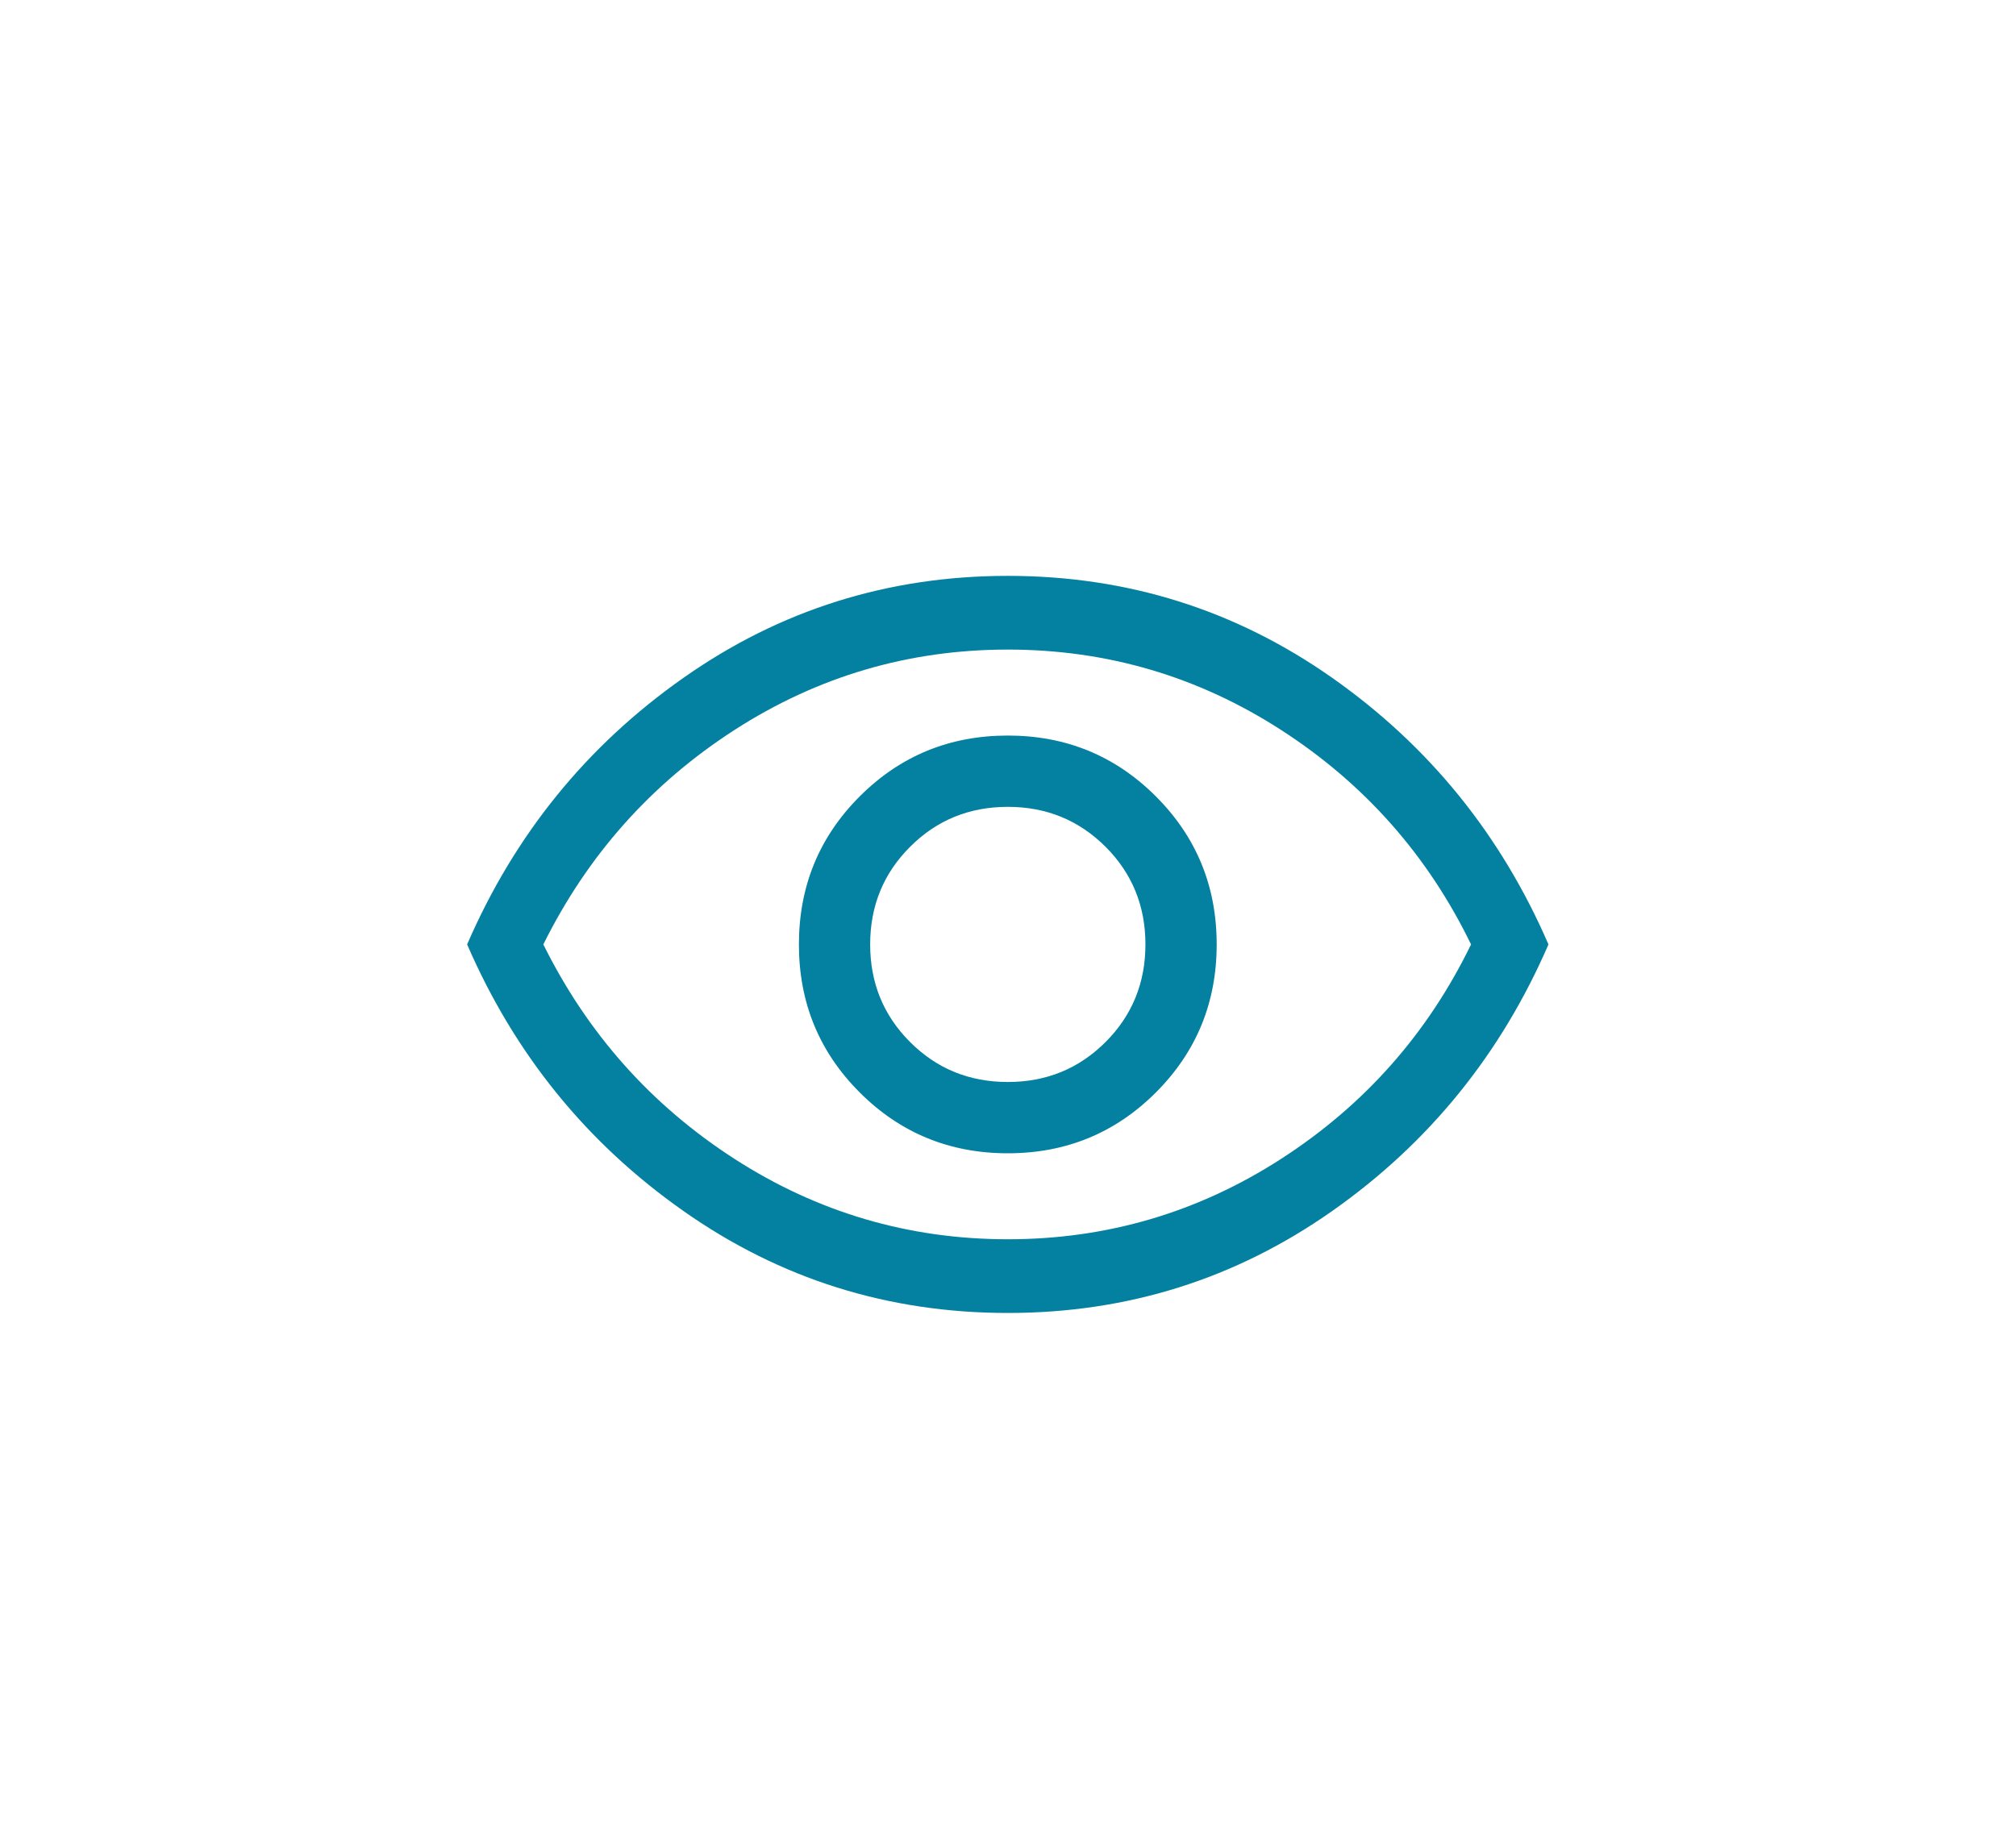
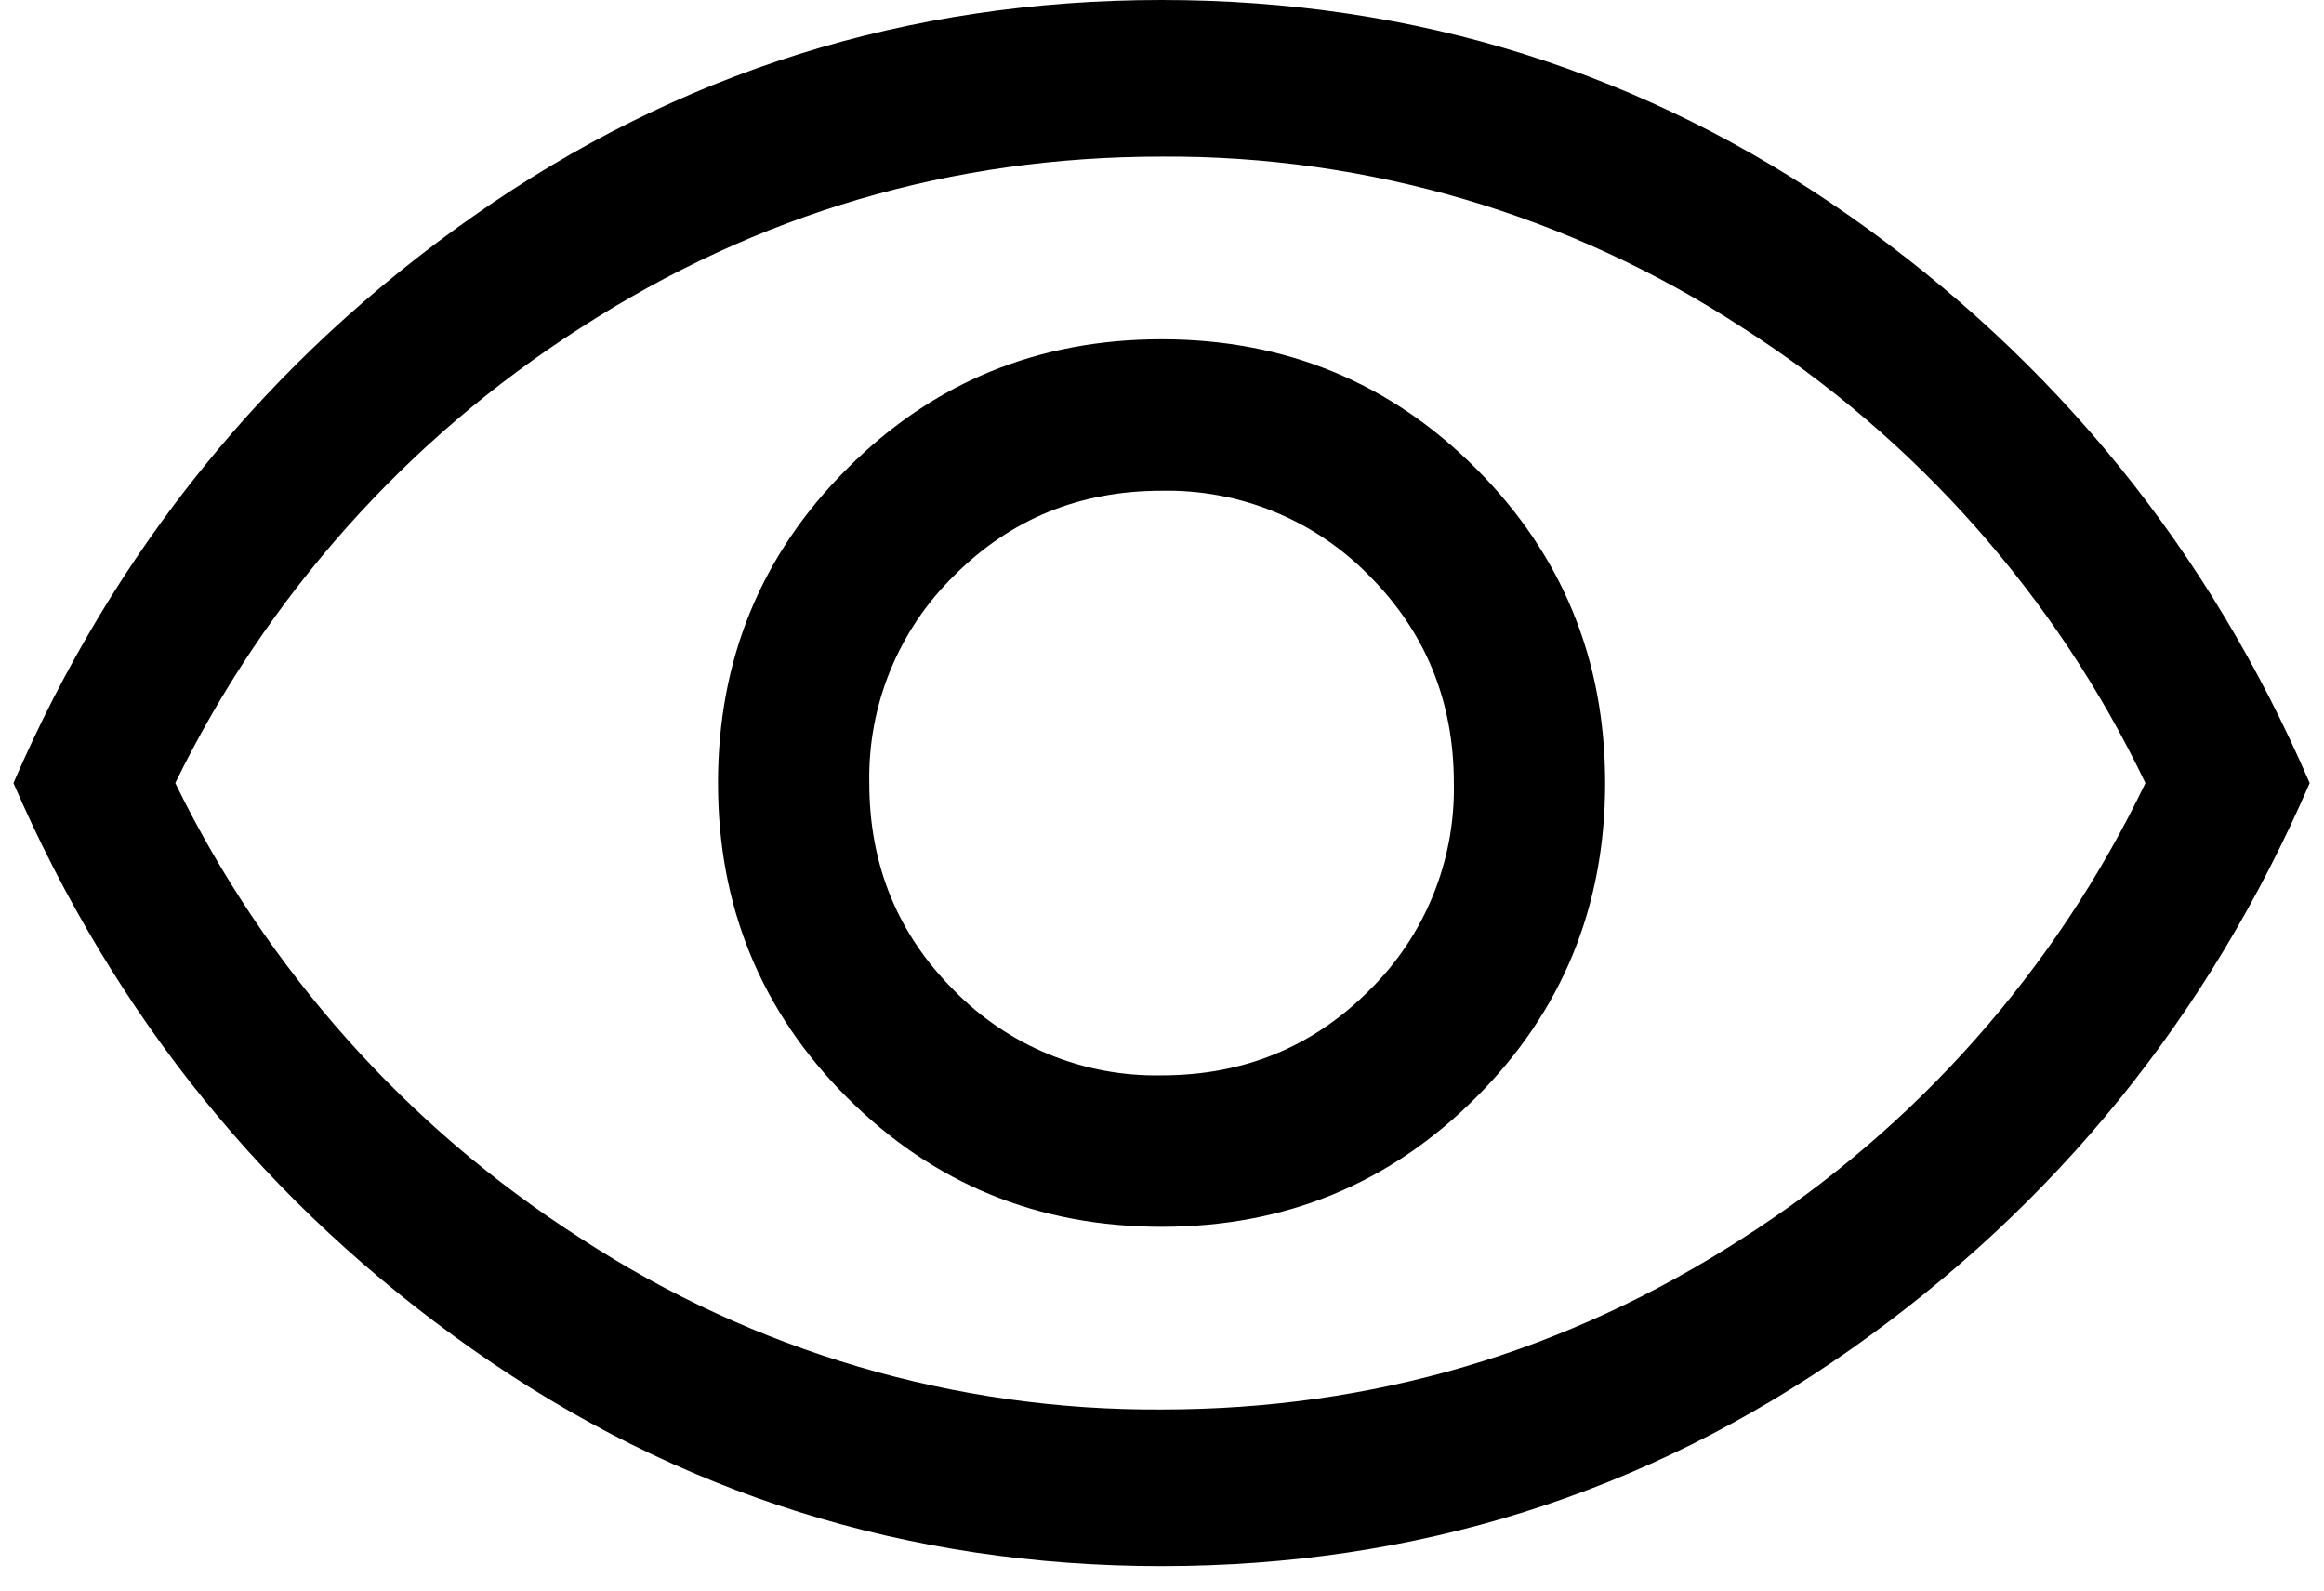
- <svg xmlns="http://www.w3.org/2000/svg" version="1.1" width="35px" height="32px" viewBox="0 0 35.0 32.0">
+ <svg xmlns="http://www.w3.org/2000/svg" width="19" height="13" viewBox="0 0 19 13">
  <defs>
-     <clipPath id="i0">
-       <path d="M3250,0 L3250,5350 L0,5350 L0,0 L3250,0 Z" />
+     <clipPath id="isq2f2cdba">
+       <path d="M3250 0v5350H0V0h3250z" />
    </clipPath>
-     <clipPath id="i1">
-       <path d="M9.387,0 C11.463,0 13.34,0.59 15.019,1.771 C16.697,2.951 17.948,4.494 18.773,6.4 C17.948,8.306 16.697,9.849 15.019,11.029 C13.34,12.21 11.463,12.8 9.387,12.8 C7.31,12.8 5.433,12.21 3.755,11.029 C2.076,9.849 0.825,8.306 0,6.4 C0.825,4.494 2.076,2.951 3.755,1.771 C5.433,0.59 7.31,0 9.387,0 Z M9.387,1.28 C7.666,1.28 6.084,1.746 4.64,2.677 C3.196,3.609 2.091,4.85 1.323,6.4 C2.091,7.95 3.196,9.191 4.64,10.123 C6.084,11.054 7.666,11.52 9.387,11.52 C11.108,11.52 12.69,11.054 14.133,10.123 C15.577,9.191 16.676,7.95 17.429,6.4 C16.676,4.85 15.577,3.609 14.133,2.677 C12.69,1.746 11.108,1.28 9.387,1.28 Z M9.387,2.773 C10.396,2.773 11.253,3.125 11.957,3.829 C12.661,4.533 13.013,5.39 13.013,6.4 C13.013,7.41 12.661,8.267 11.957,8.971 C11.253,9.675 10.396,10.027 9.387,10.027 C8.377,10.027 7.52,9.675 6.816,8.971 C6.112,8.267 5.76,7.41 5.76,6.4 C5.76,5.39 6.112,4.533 6.816,3.829 C7.52,3.125 8.377,2.773 9.387,2.773 Z M9.387,4.011 C8.718,4.011 8.153,4.242 7.691,4.704 C7.228,5.166 6.997,5.732 6.997,6.4 C6.997,7.068 7.228,7.634 7.691,8.096 C8.153,8.558 8.718,8.789 9.387,8.789 C10.055,8.789 10.62,8.558 11.083,8.096 C11.545,7.634 11.776,7.068 11.776,6.4 C11.776,5.732 11.545,5.166 11.083,4.704 C10.62,4.242 10.055,4.011 9.387,4.011 Z" />
+     <clipPath id="uahas4uvdb">
+       <path d="M9.387 0c2.076 0 3.953.59 5.632 1.77 1.678 1.181 2.93 2.724 3.754 4.63-.825 1.906-2.076 3.449-3.754 4.63-1.679 1.18-3.556 1.77-5.632 1.77-2.077 0-3.954-.59-5.632-1.77C2.076 9.848.825 8.305 0 6.4c.825-1.906 2.076-3.449 3.755-4.63C5.433.59 7.31 0 9.387 0zm0 1.28c-1.721 0-3.303.466-4.747 1.397A9.22 9.22 0 0 0 1.323 6.4a9.22 9.22 0 0 0 3.317 3.723 8.579 8.579 0 0 0 4.747 1.397c1.72 0 3.303-.466 4.746-1.397A9.068 9.068 0 0 0 17.43 6.4a9.068 9.068 0 0 0-3.296-3.723A8.579 8.579 0 0 0 9.387 1.28zm0 1.493c1.01 0 1.866.352 2.57 1.056.704.704 1.056 1.561 1.056 2.571 0 1.01-.352 1.867-1.056 2.57-.704.705-1.56 1.057-2.57 1.057-1.01 0-1.867-.352-2.571-1.056C6.112 8.267 5.76 7.41 5.76 6.4c0-1.01.352-1.867 1.056-2.57.704-.705 1.56-1.057 2.57-1.057zm0 1.238c-.669 0-1.234.23-1.696.693A2.307 2.307 0 0 0 6.997 6.4c0 .668.231 1.234.694 1.696a2.307 2.307 0 0 0 1.696.693c.668 0 1.233-.23 1.696-.693a2.307 2.307 0 0 0 .693-1.696c0-.668-.231-1.234-.693-1.696a2.307 2.307 0 0 0-1.696-.693z" />
    </clipPath>
  </defs>
-   <g transform="translate(-104.0 -2839.0)">
-     <g clip-path="url(#i0)">
-       <g transform="translate(20.0 2813)">
-         <g transform="translate(84.0 26)">
-           <g transform="translate(8.11 10)">
-             <g clip-path="url(#i1)">
-               <polygon points="0,0 18.773,0 18.773,12.8 0,12.8 0,0" stroke="none" fill="#0481A0" />
-             </g>
-           </g>
-         </g>
-       </g>
+   <g clip-path="url(#isq2f2cdba)" transform="translate(-112 -2939)">
+     <g clip-path="url(#uahas4uvdb)" transform="translate(112.11 2939)">
+       <path d="M0 0h18.773v12.8H0V0z" />
    </g>
  </g>
</svg>
